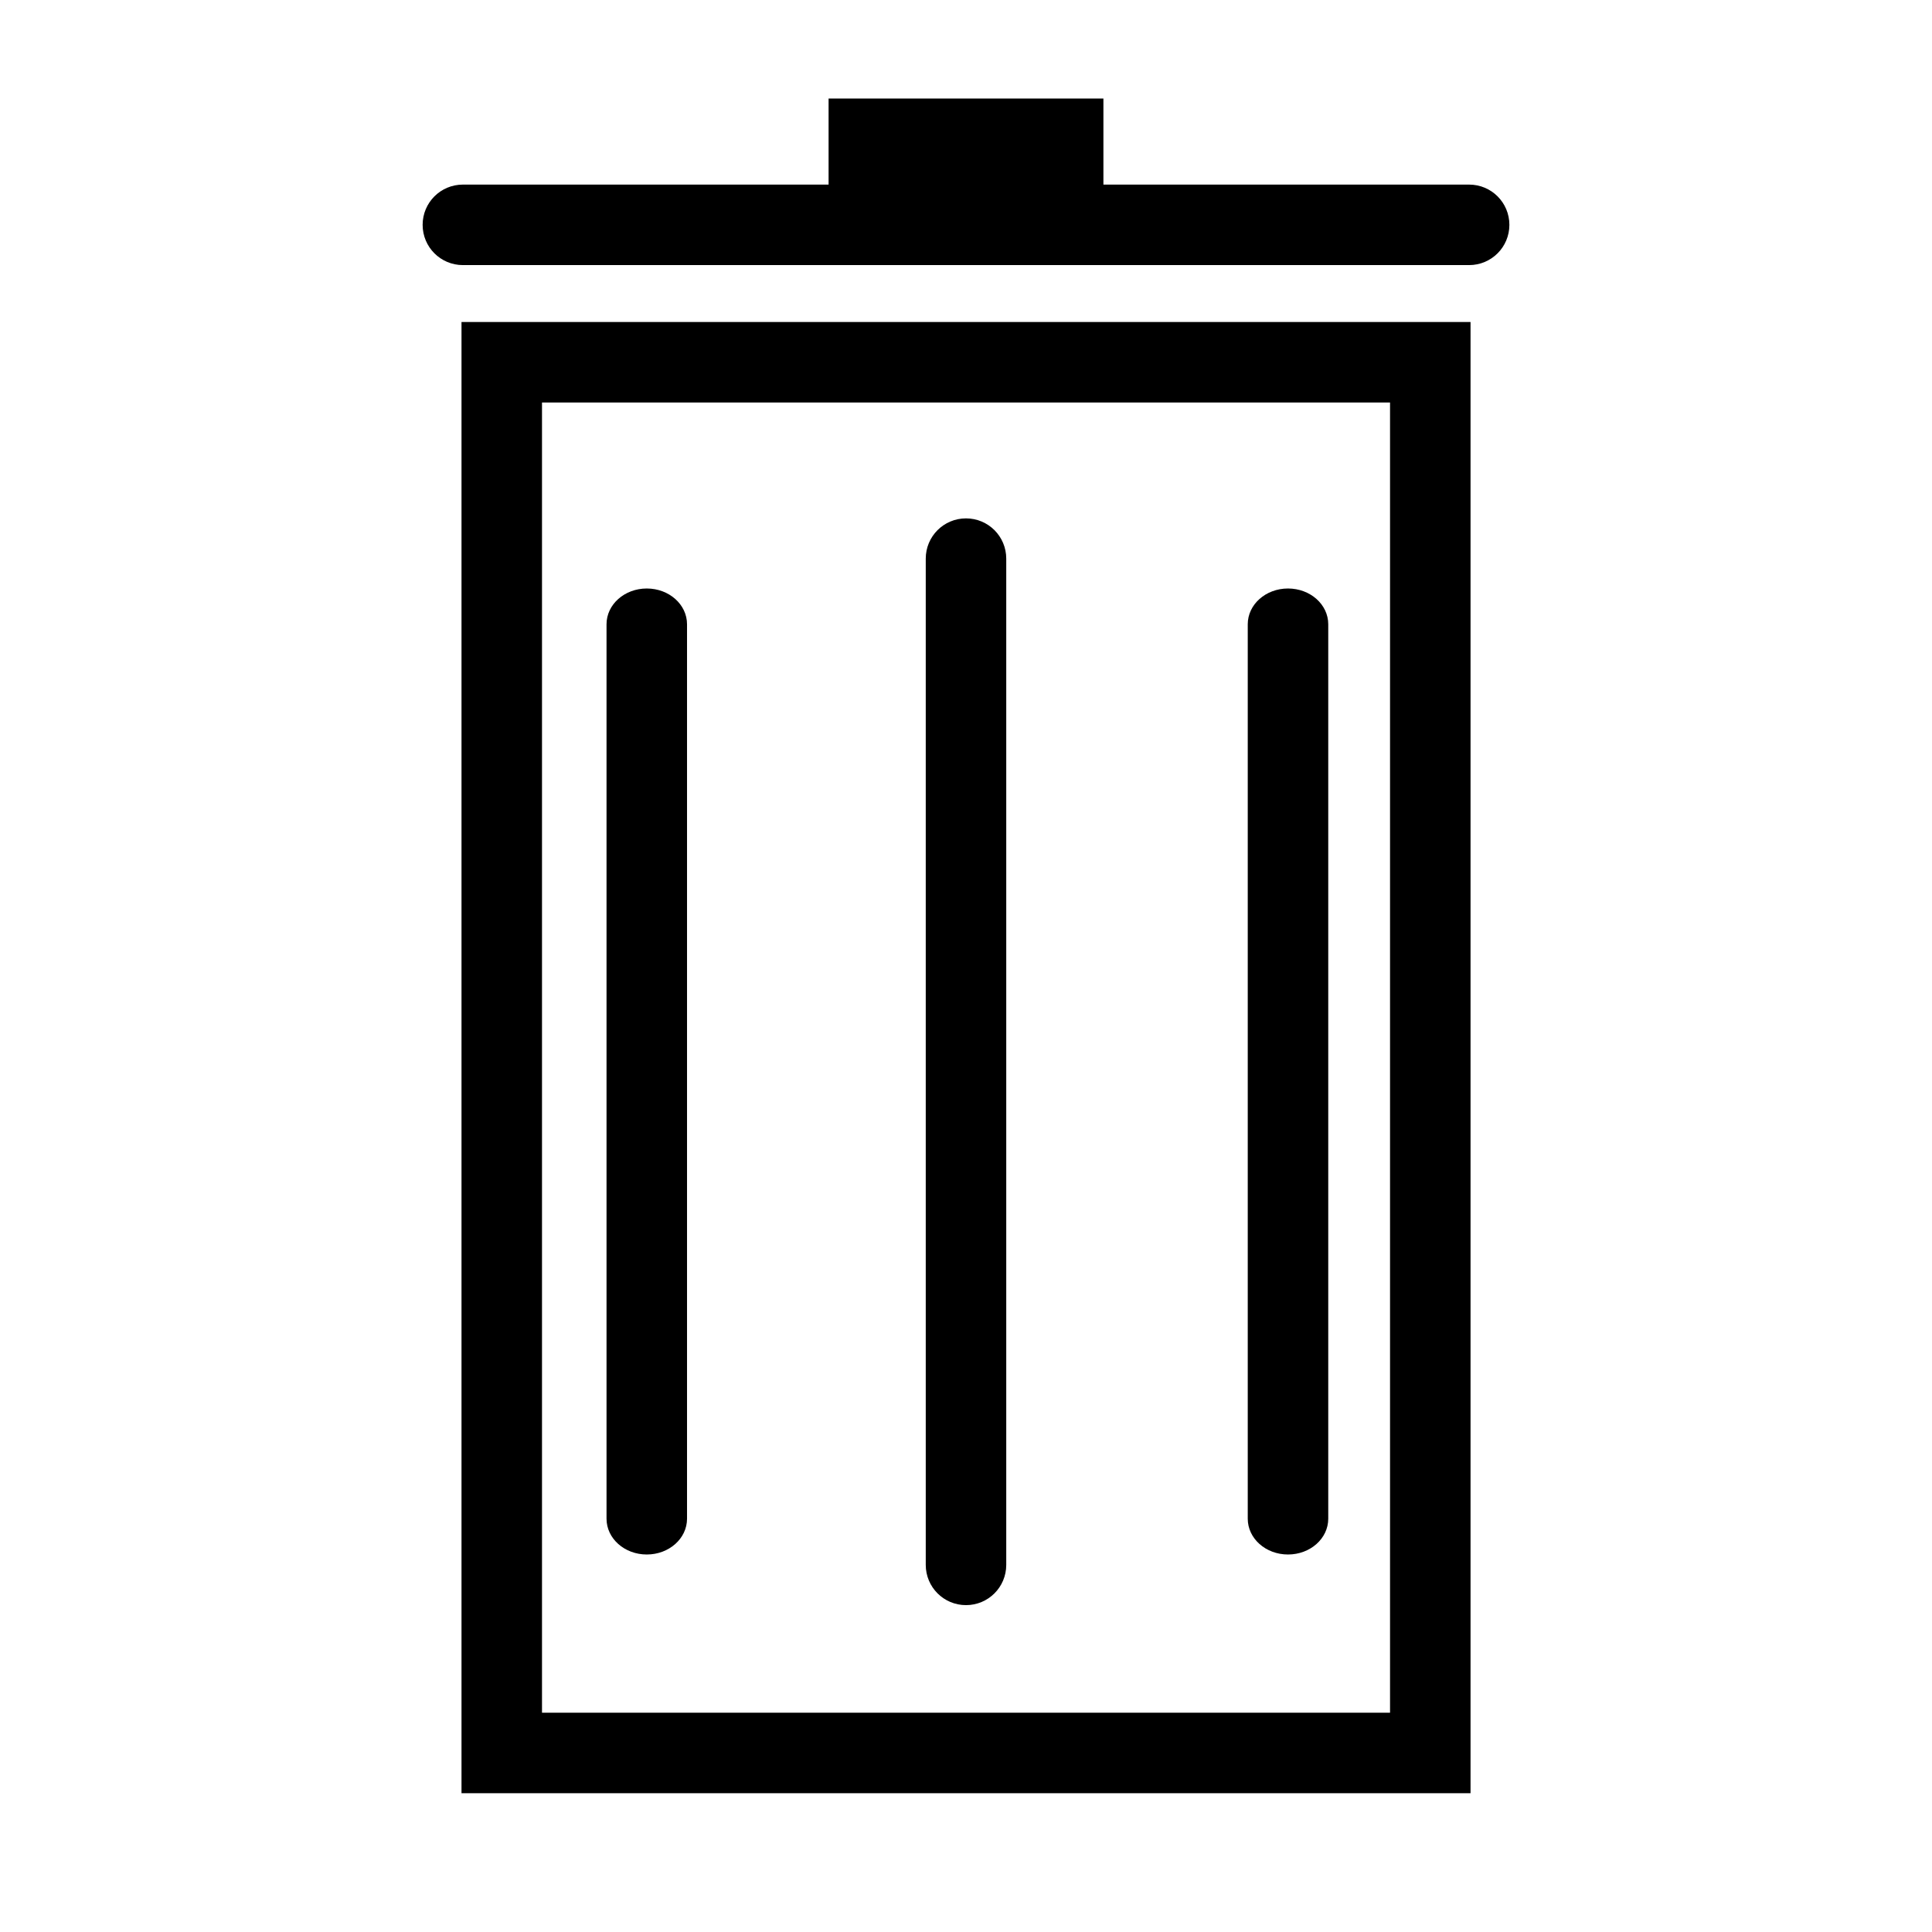
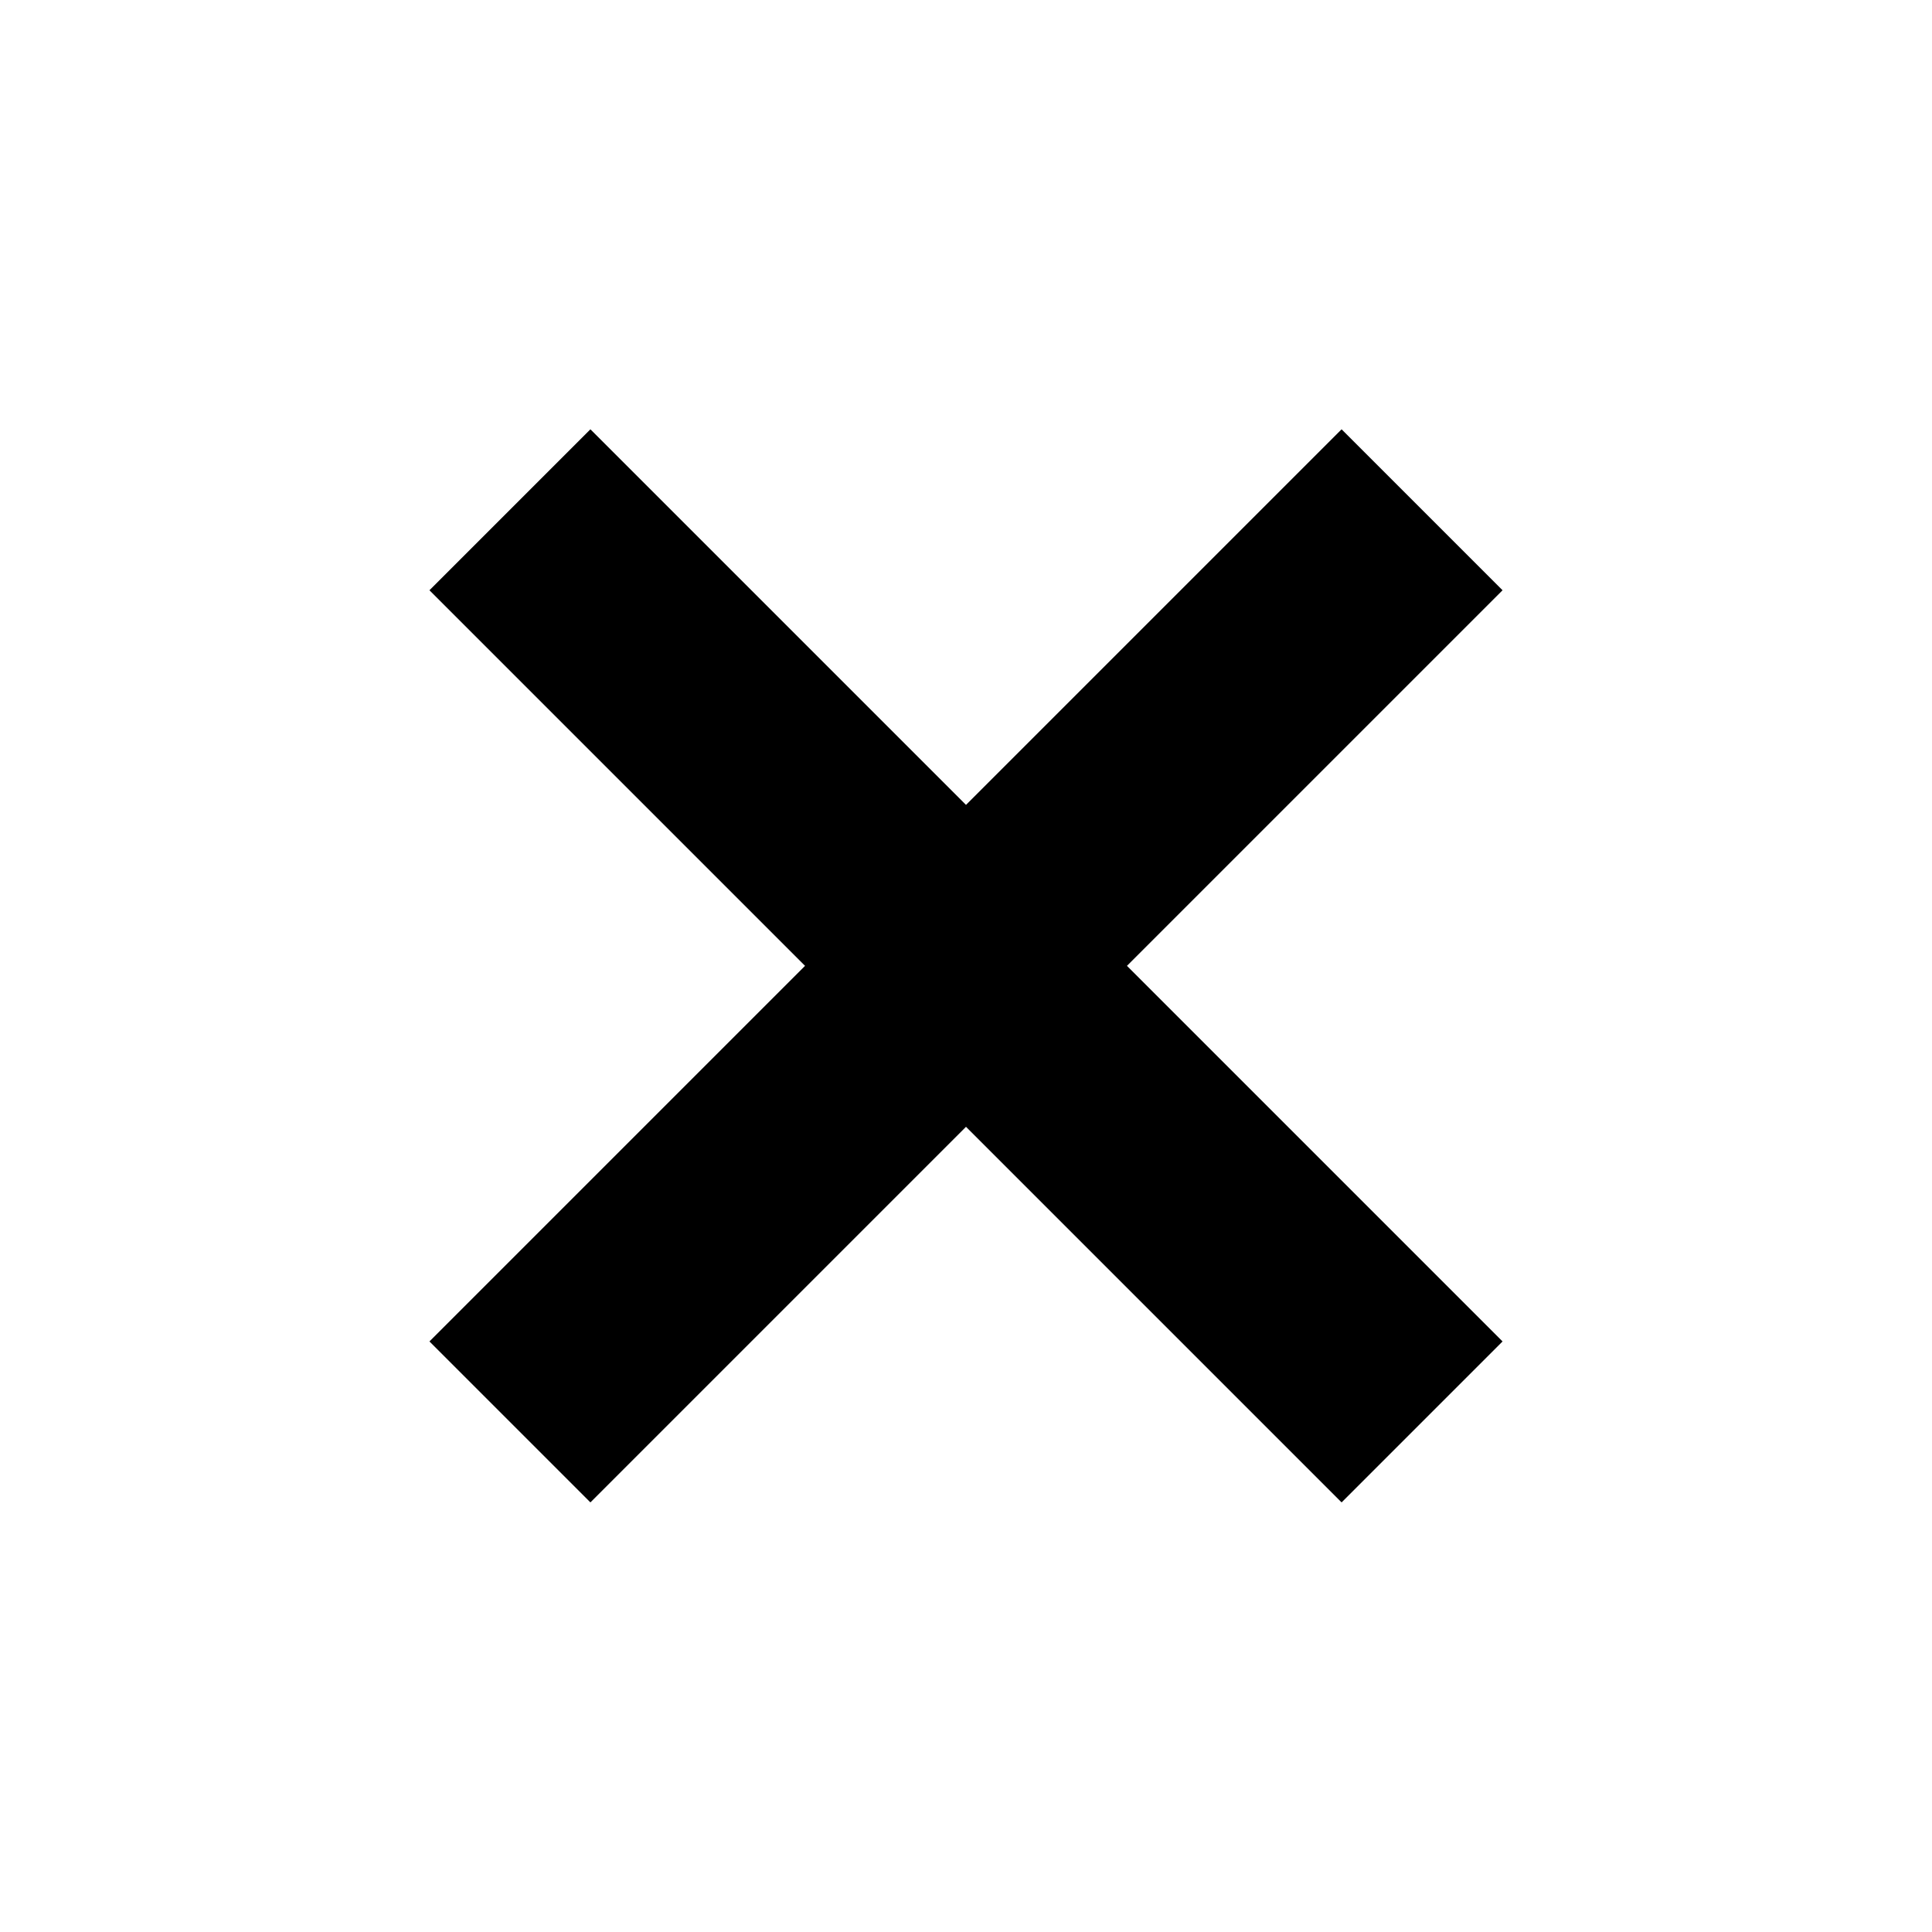
- <svg xmlns="http://www.w3.org/2000/svg" width="48" height="48">
+ <svg xmlns="http://www.w3.org/2000/svg" class="trash-can" width="12.7" height="12.7">
  <g>
    <rect fill="none" id="canvas_background" height="402" width="582" y="-1" x="-1" />
  </g>
  <g>
-     <rect id="svg_15" height="34.552" width="23.069" y="9" x="12.466" stroke-width="2" stroke="#000" fill="none" />
-     <path stroke-width="0" id="svg_9" d="m24,39.879c-0.553,0 -1,-0.447 -1,-1l0,-25c0,-0.553 0.447,-1 1,-1s1,0.447 1,1l0,25c0,0.553 -0.447,1 -1,1z" />
-     <path stroke="null" stroke-width="0" id="svg_11" d="m32,38.621c-0.553,0 -1,-0.397 -1,-0.889l0,-22.222c0,-0.492 0.447,-0.889 1,-0.889s1,0.397 1,0.889l0,22.222c0,0.492 -0.447,0.889 -1,0.889z" />
-     <path stroke="null" stroke-width="0" id="svg_14" d="m16.069,38.621c-0.553,0 -1,-0.397 -1,-0.889l0,-22.222c0,-0.492 0.447,-0.889 1,-0.889s1,0.397 1,0.889l0,22.222c0,0.492 -0.447,0.889 -1,0.889z" />
-     <path transform="rotate(90 24,5.586185) " stroke-width="0" id="svg_16" d="m24,19.086c-0.553,0 -1,-0.447 -1,-1l0,-25c0,-0.553 0.447,-1 1,-1s1,0.447 1,1l0,25c0,0.553 -0.447,1 -1,1z" />
-     <rect id="svg_17" height="3.517" width="6.828" y="2.448" x="20.586" fill-opacity="null" stroke-opacity="null" stroke-width="0" stroke="null" fill="null" />
+     <path clip-rule="nonzero" fill="#000000" fill-rule="evenodd" stroke-width="1.411" stroke-miterlimit="4" stroke-dashoffset="0" id="path8" d="m3.881,2.822l-1.058,1.058l2.469,2.469l-2.469,2.469l1.058,1.058l2.469,-2.469l2.469,2.469l1.058,-1.058l-2.469,-2.469l2.469,-2.469l-1.058,-1.058l-2.469,2.469l-2.469,-2.469z" />
  </g>
</svg>
